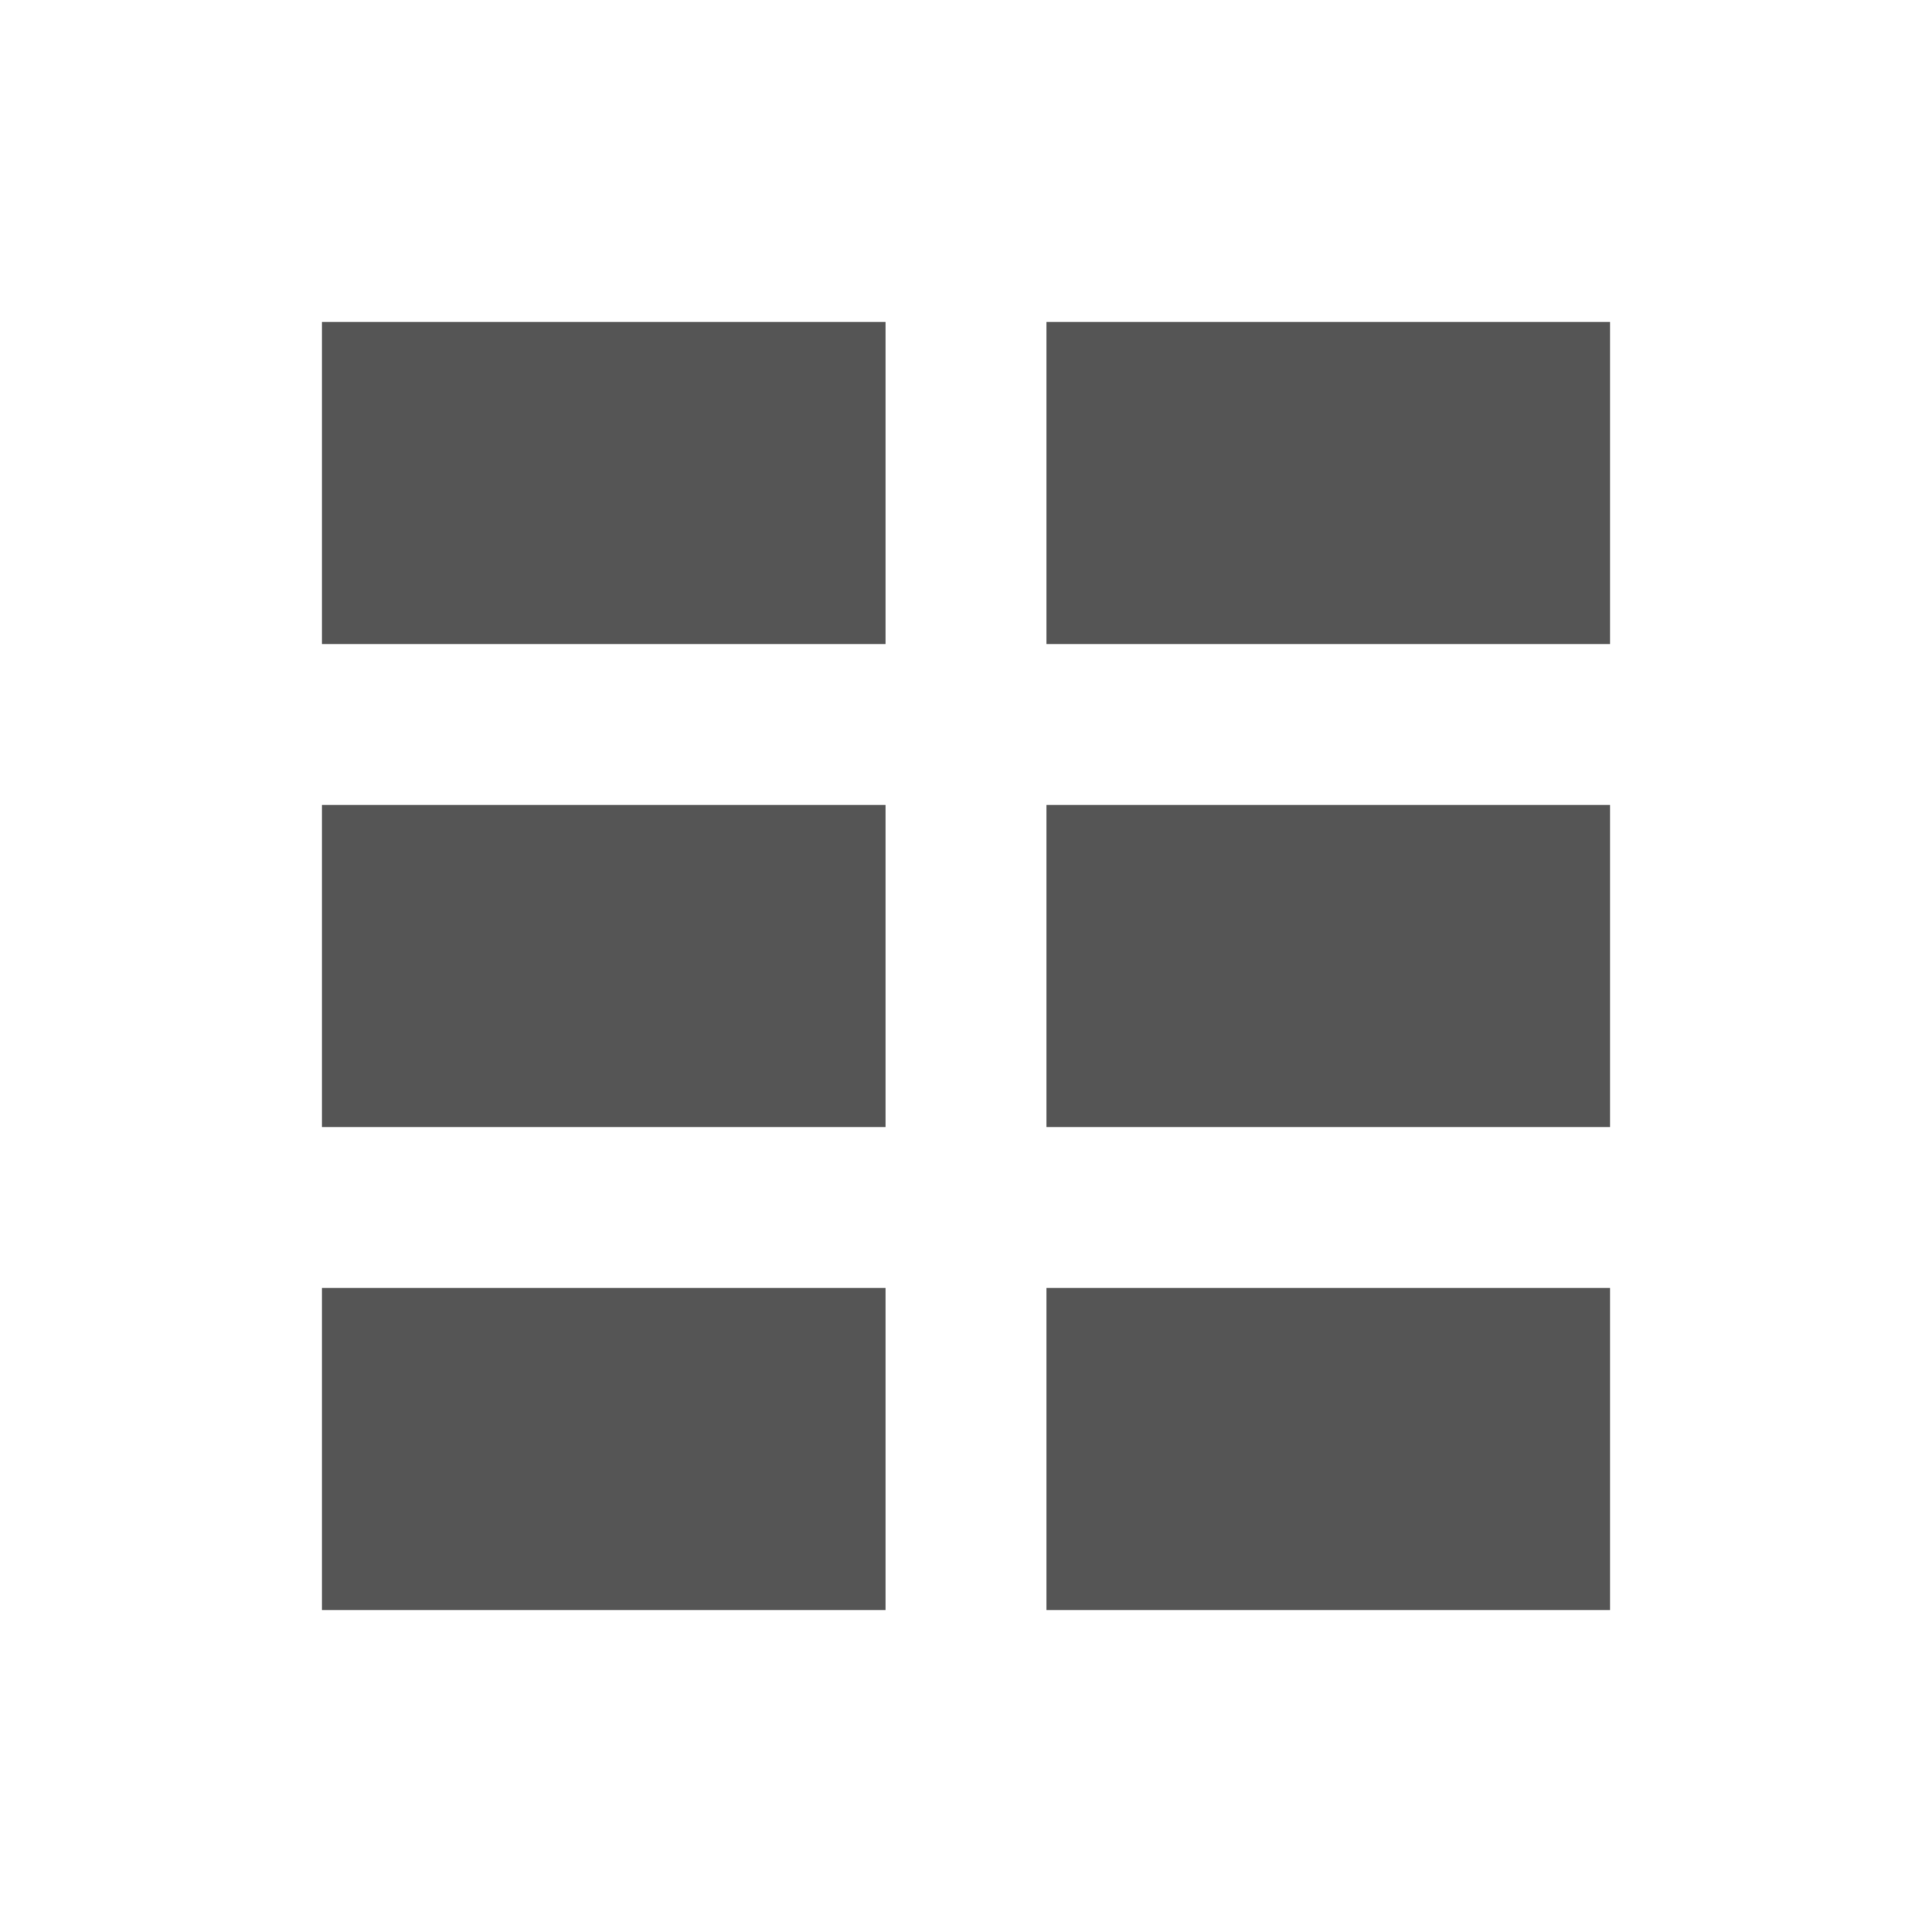
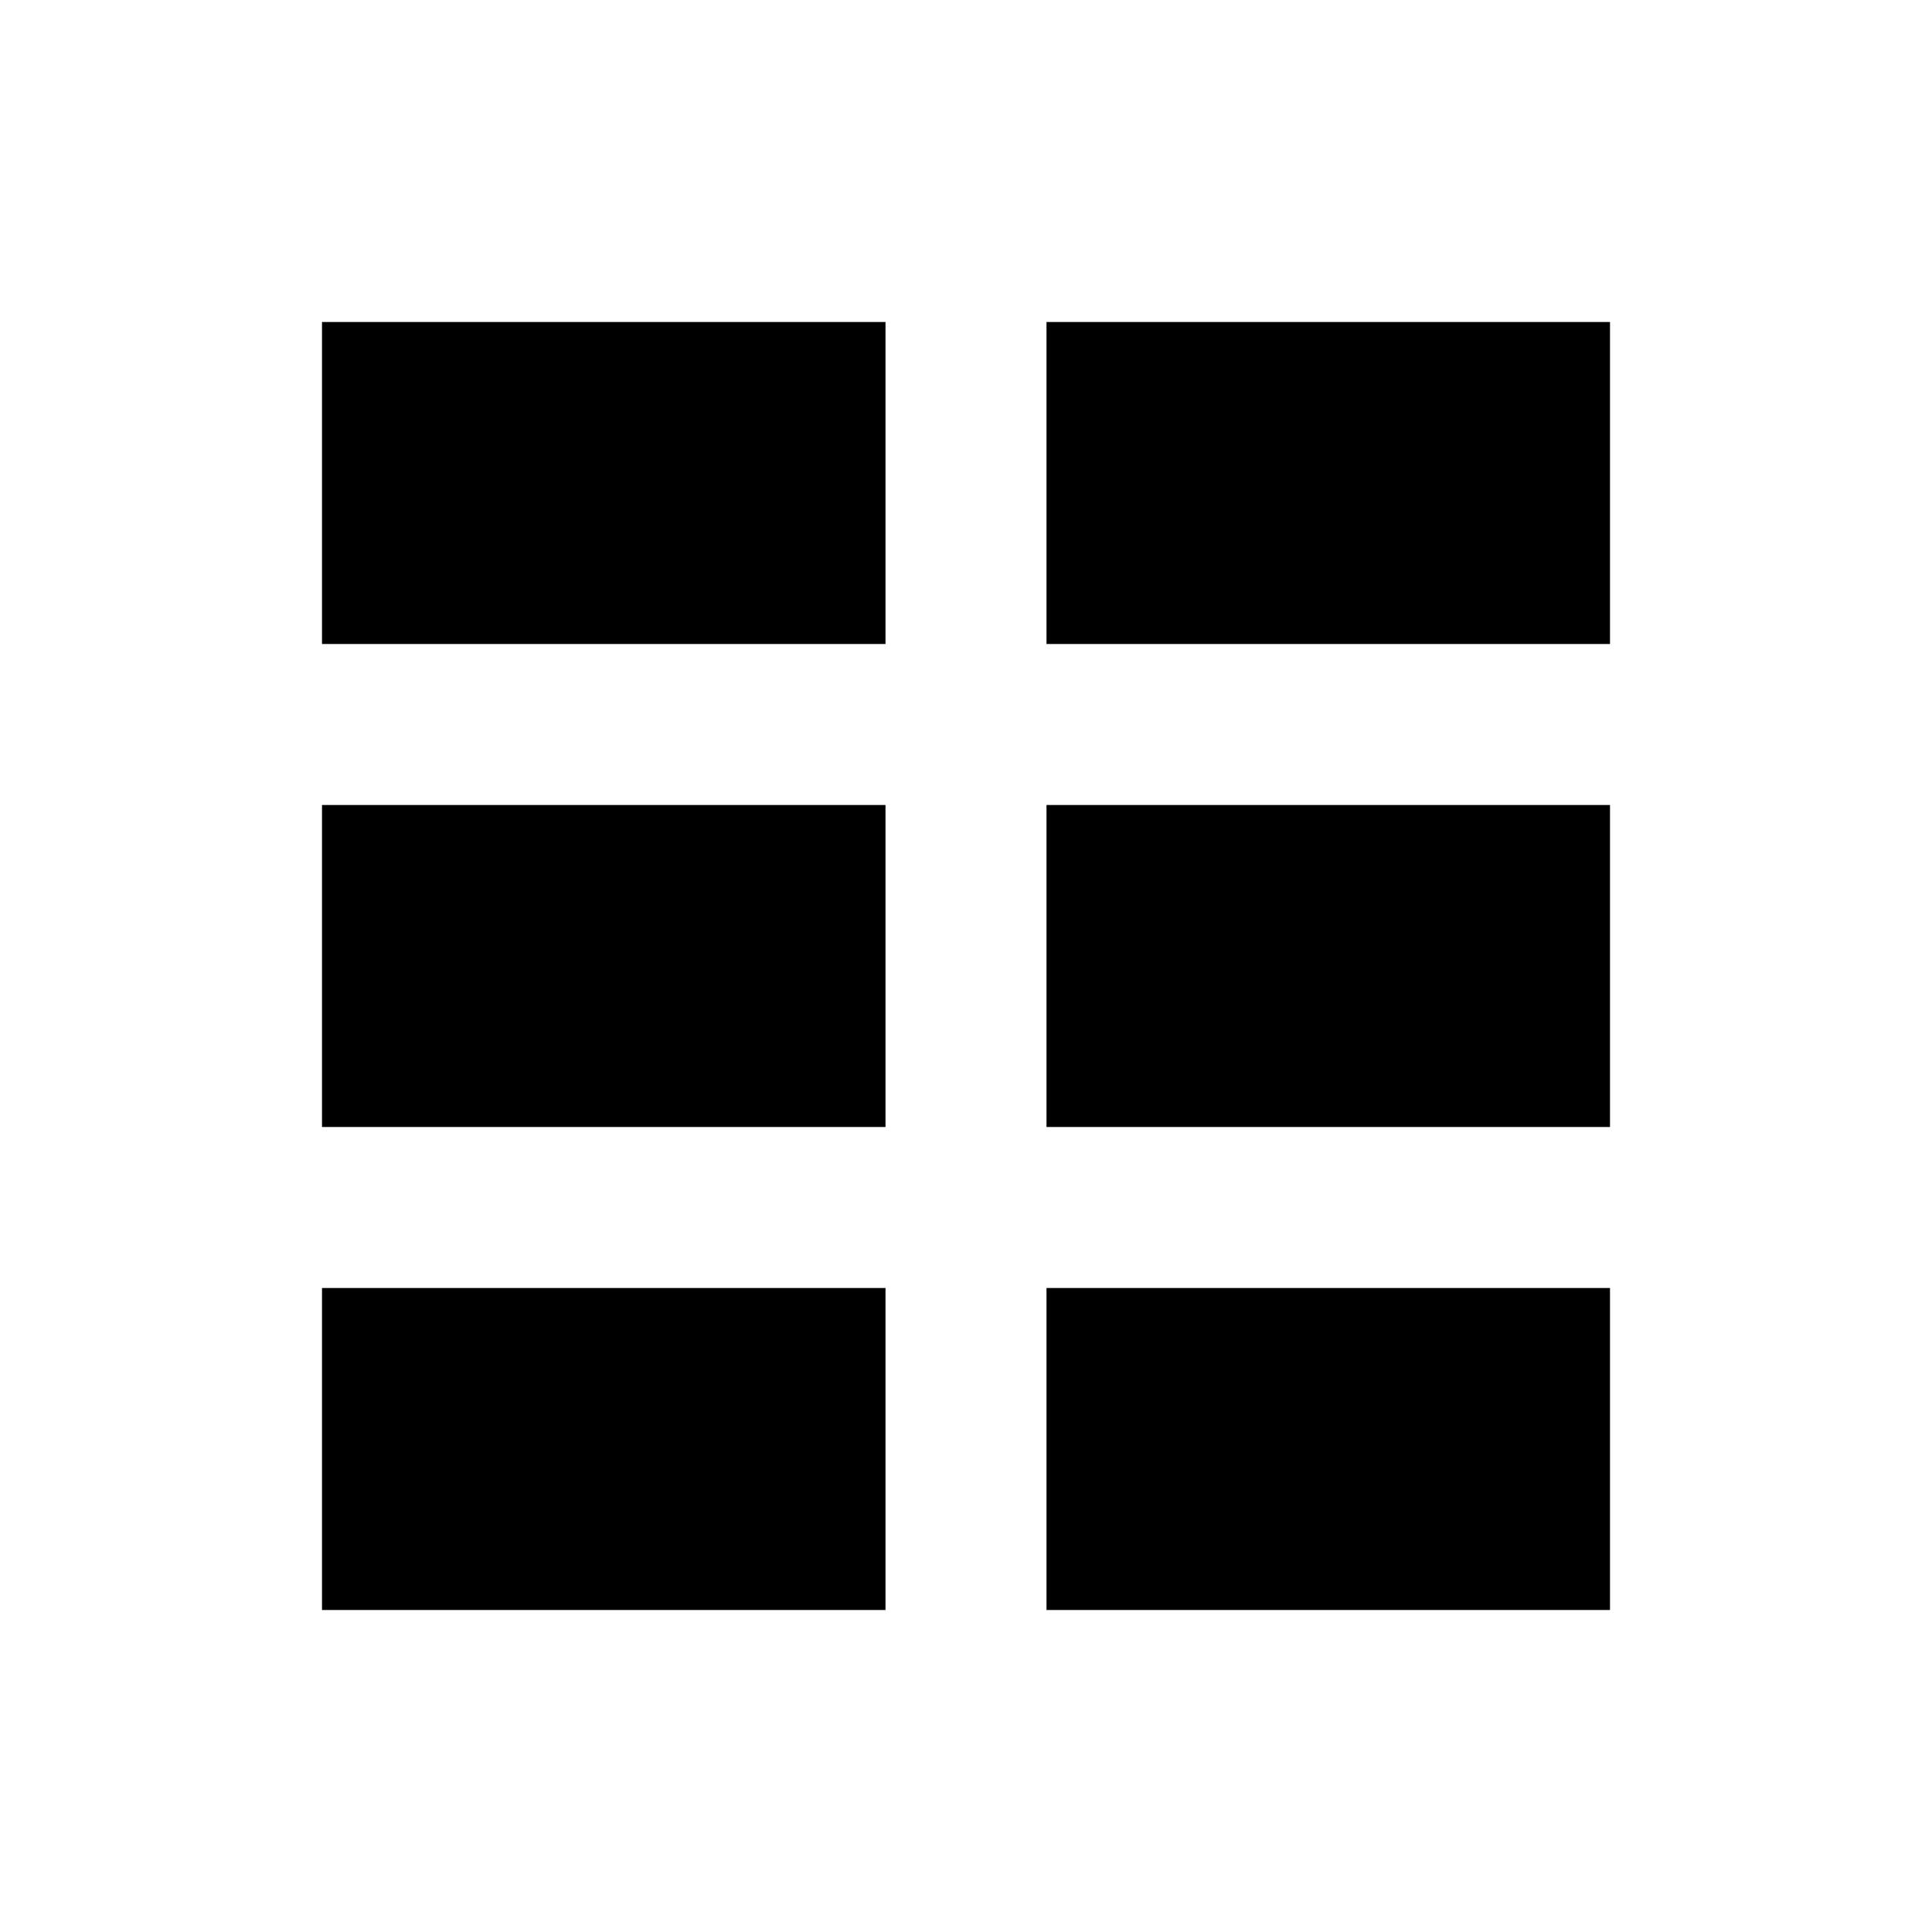
<svg xmlns="http://www.w3.org/2000/svg" version="1.1" width="24" height="24" viewBox="0 0 24 24">
-   <path d="m4 4 0 4 7 0 0-4zm9 0 0 4 7 0 0-4zm-9 6 0 4 7 0 0-4zm9 0 0 4 7 0 0-4zm-9 6 0 4 7 0 0-4zm9 0 0 4 7 0 0-4z" fill="#555" />
+   <path d="m4 4 0 4 7 0 0-4zm9 0 0 4 7 0 0-4zm-9 6 0 4 7 0 0-4zm9 0 0 4 7 0 0-4zm-9 6 0 4 7 0 0-4zm9 0 0 4 7 0 0-4z" />
</svg>
